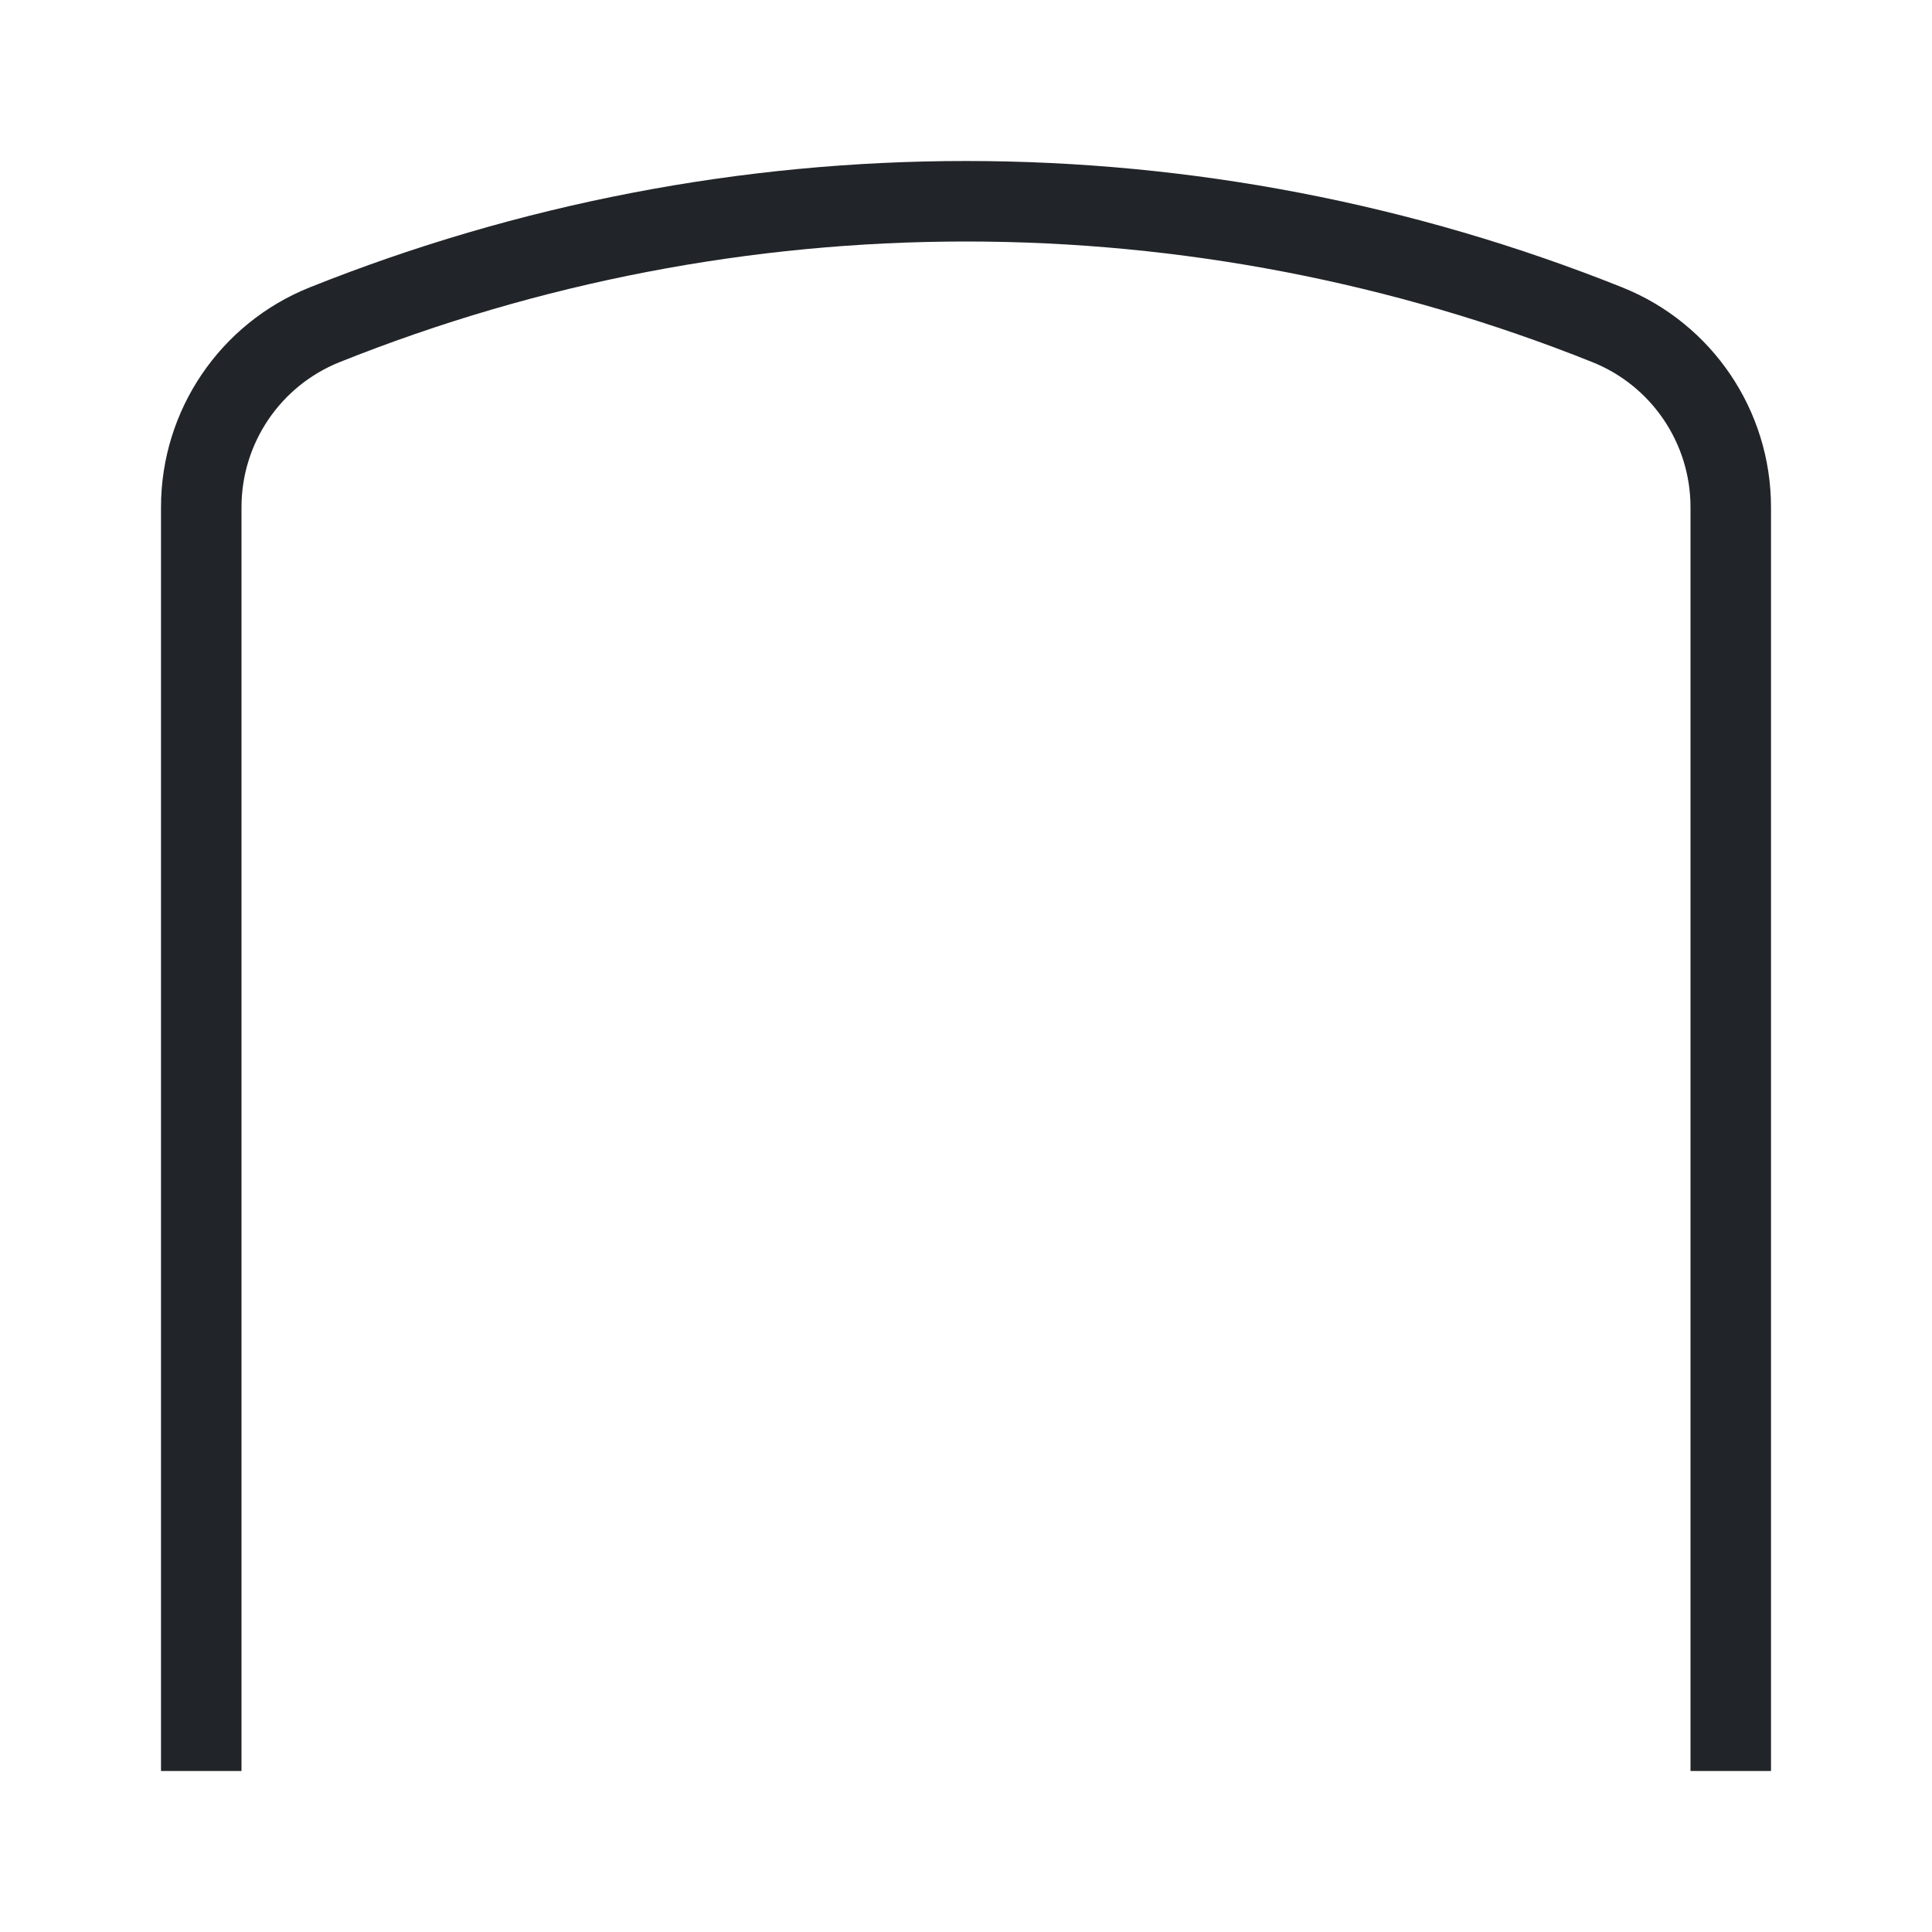
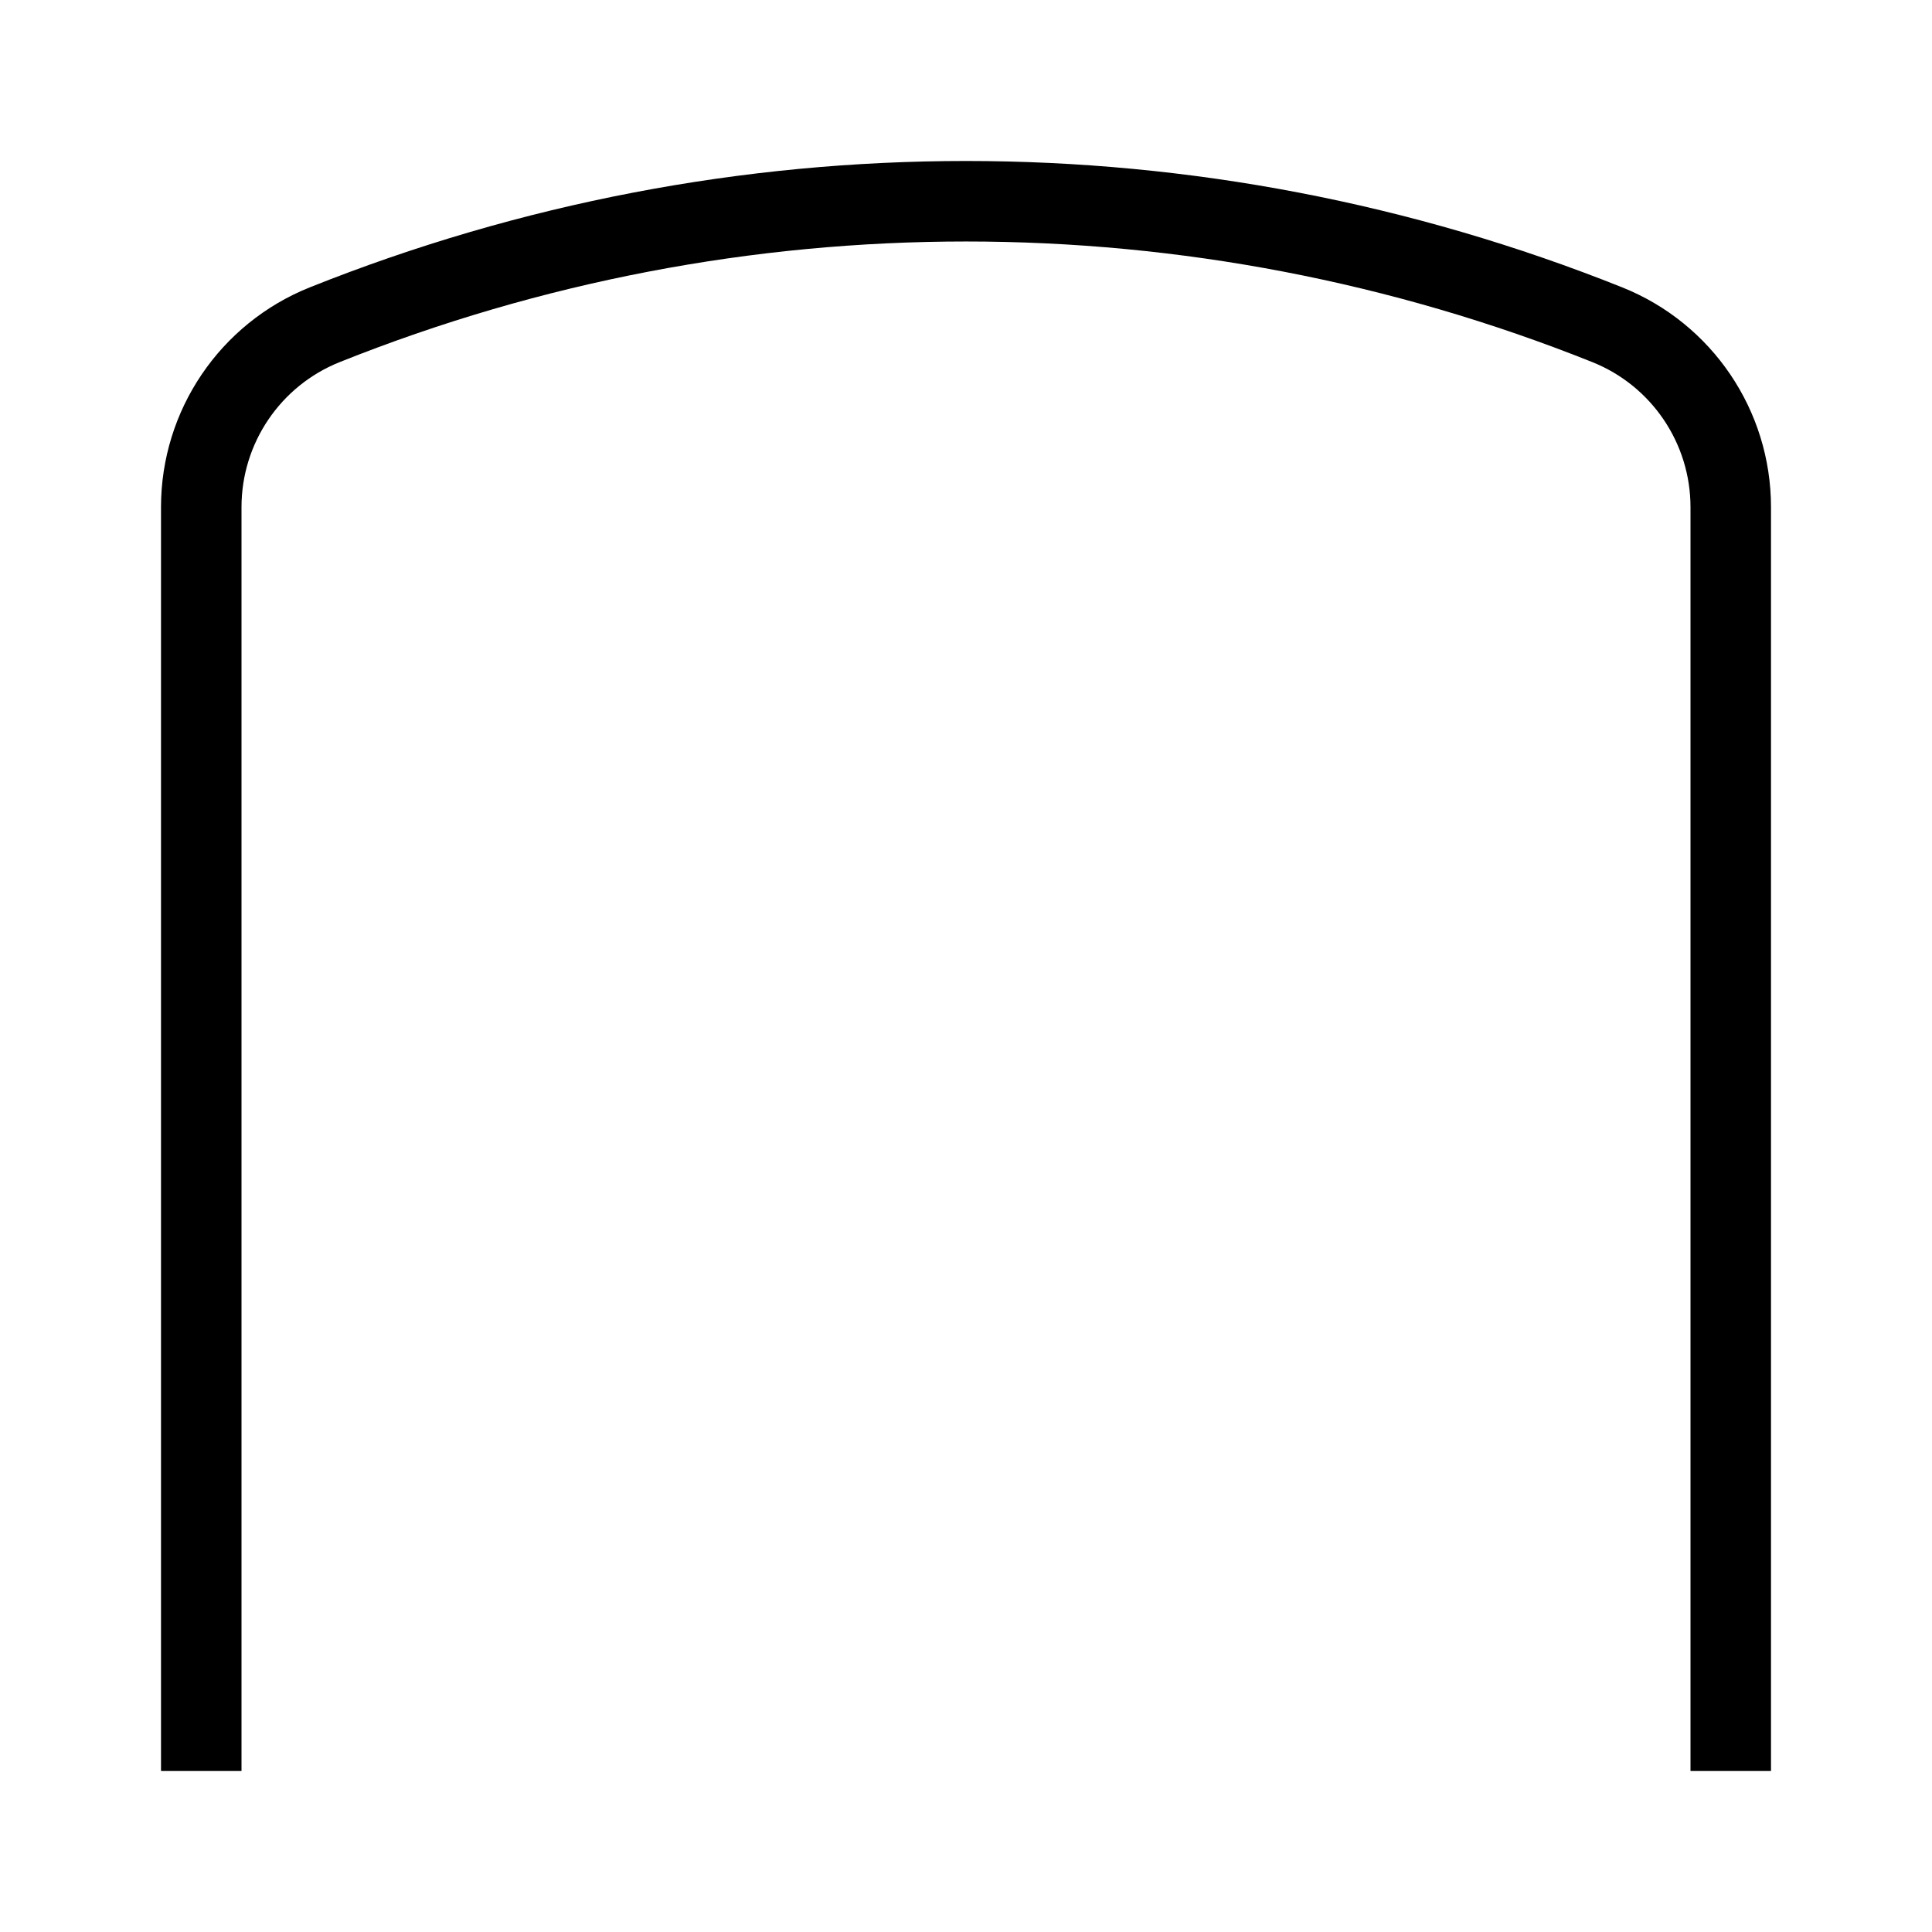
- <svg xmlns="http://www.w3.org/2000/svg" aria-hidden="true" height="36" viewBox="0 0 36 36" width="36">
-   <path d="M3.75 33V9.45A3.661 3.661 0 0 1 6.051 6.051A32.173 32.173 0 0 1 18 3.75A32.173 32.173 0 0 1 29.949 6.051A3.661 3.661 0 0 1 32.25 9.45V33" fill="none" stroke="#212529" stroke-dark="#e1e1e1" stroke-linecap="butt" stroke-linejoin="round" stroke-width="1.5" />
+ <svg xmlns="http://www.w3.org/2000/svg" viewBox="0 0 36 36">
+   <path d="M3.75 33V9.45A3.661 3.661 0 0 1 6.051 6.051A32.173 32.173 0 0 1 29.949 6.051A3.661 3.661 0 0 1 32.25 9.45V33" fill="none" stroke="currentColor" stroke-linejoin="round" stroke-width="1.5" />
</svg>
